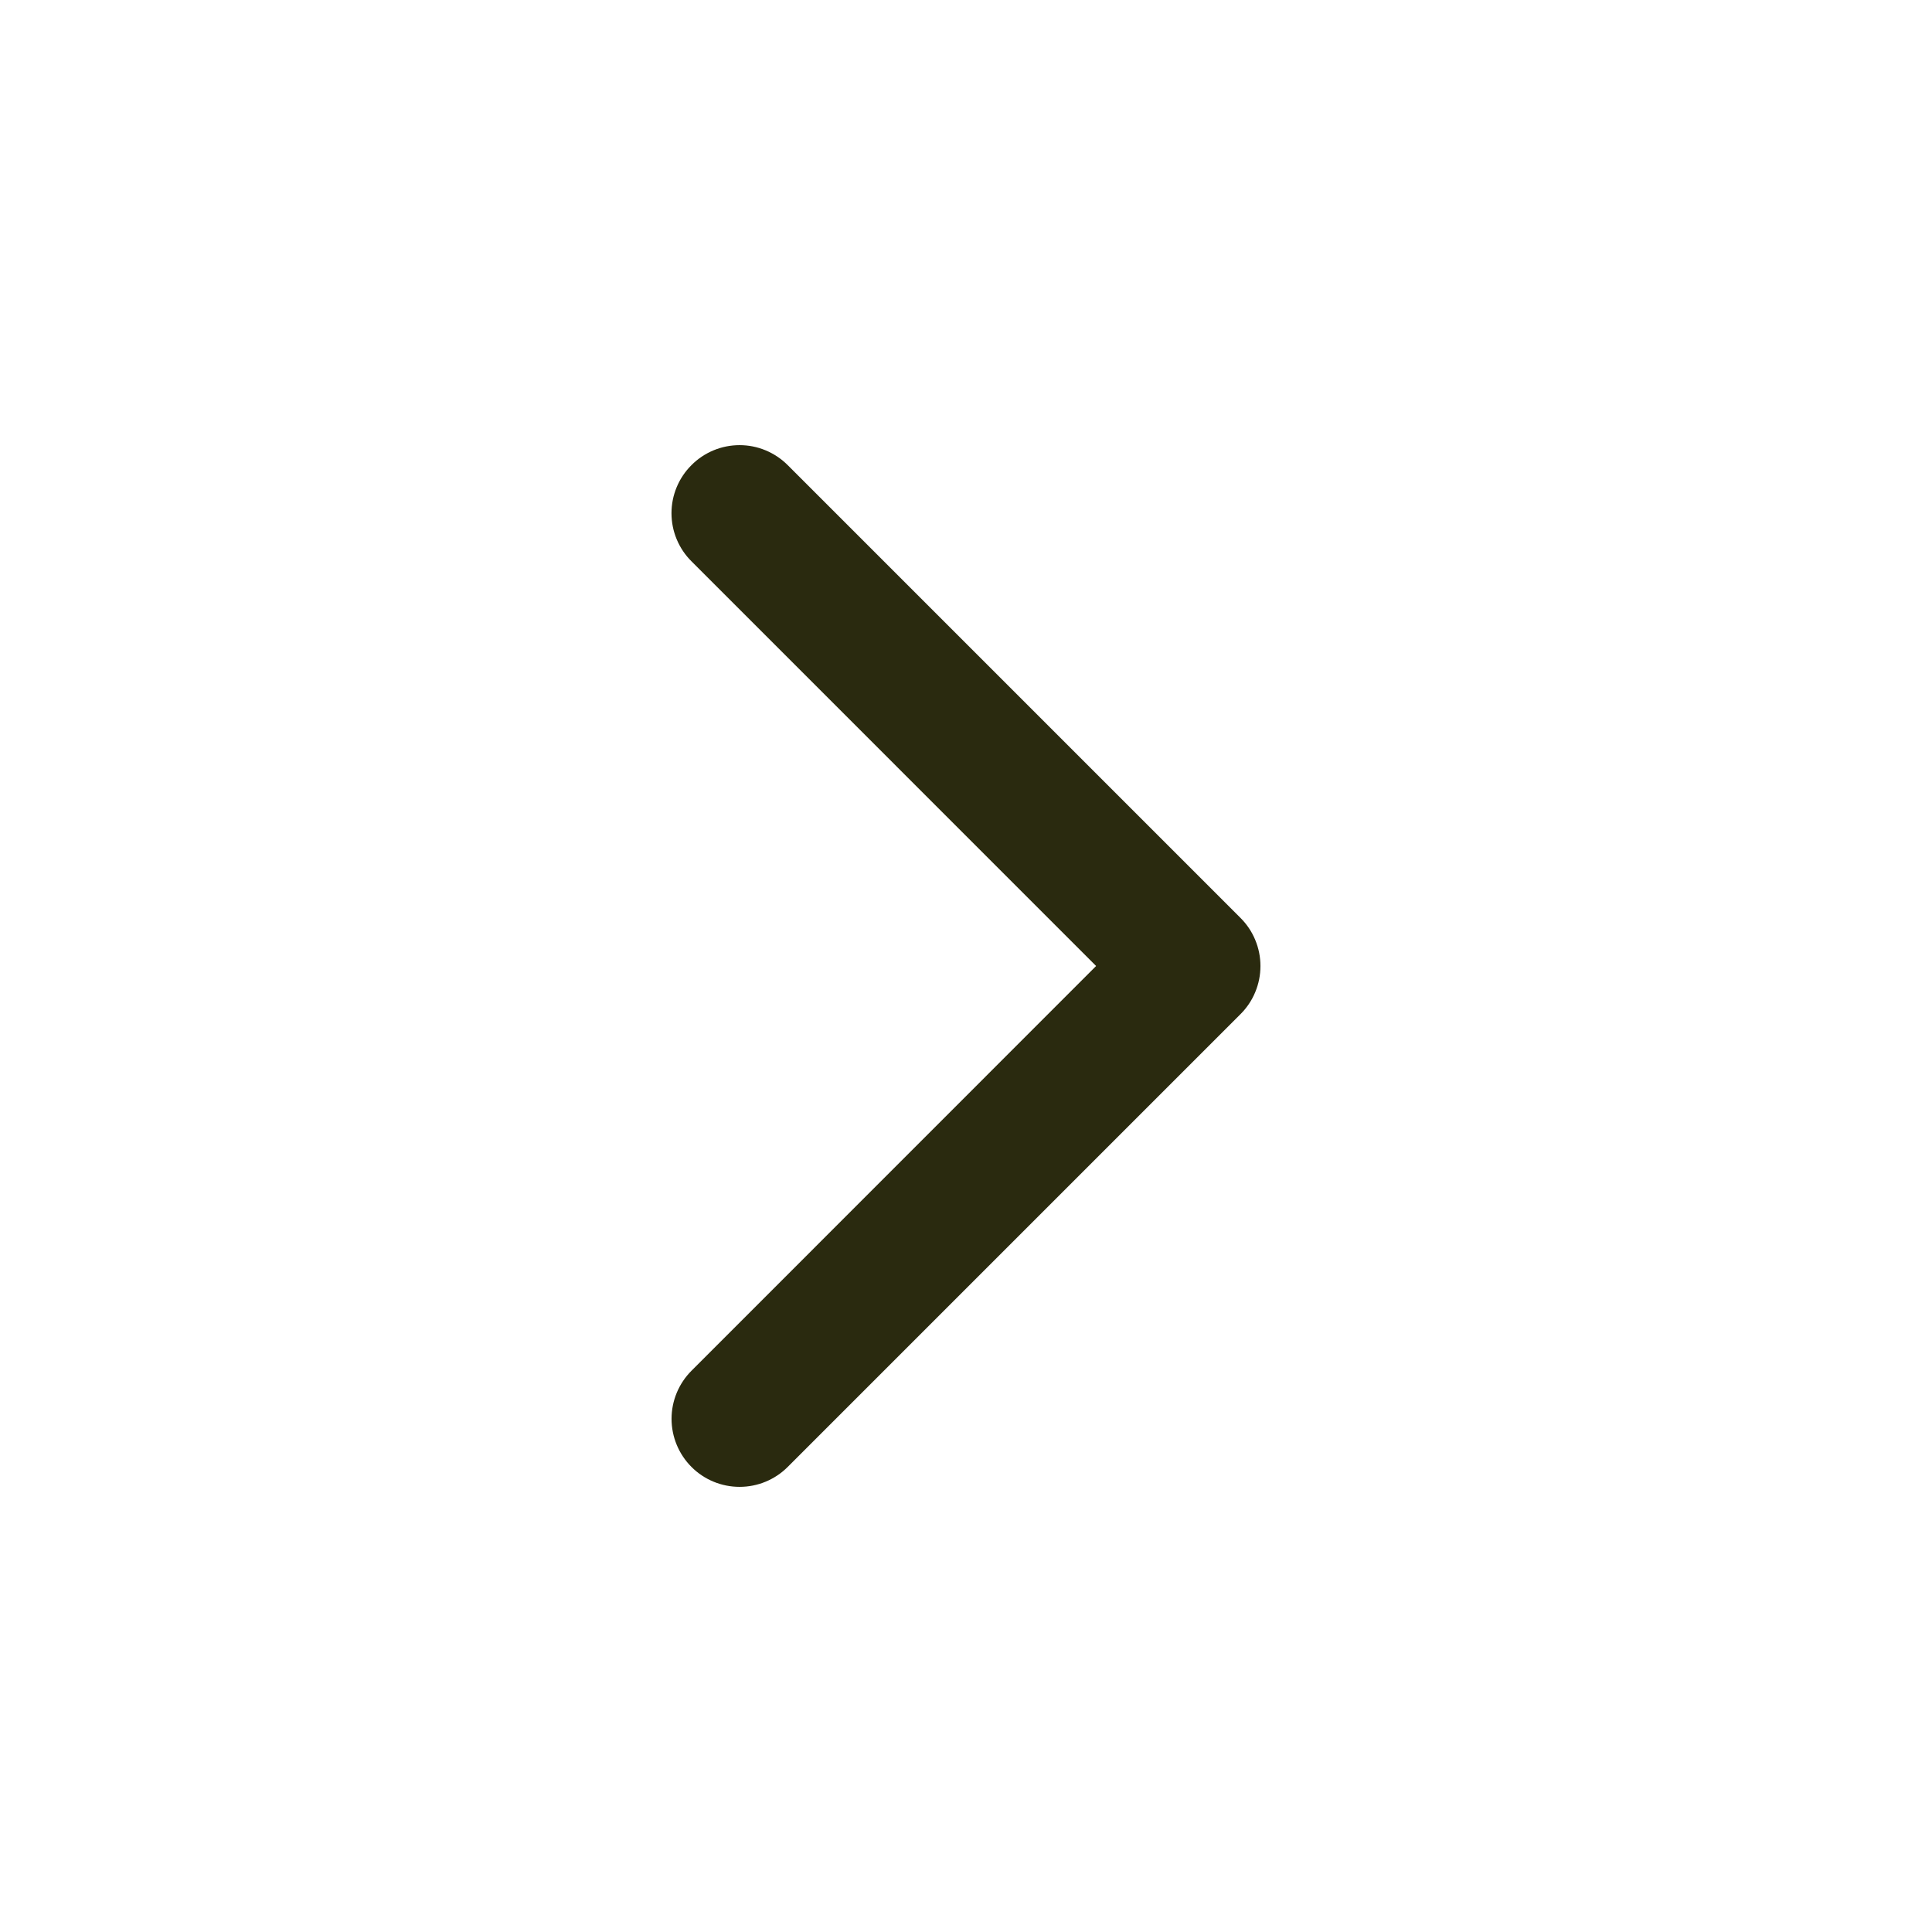
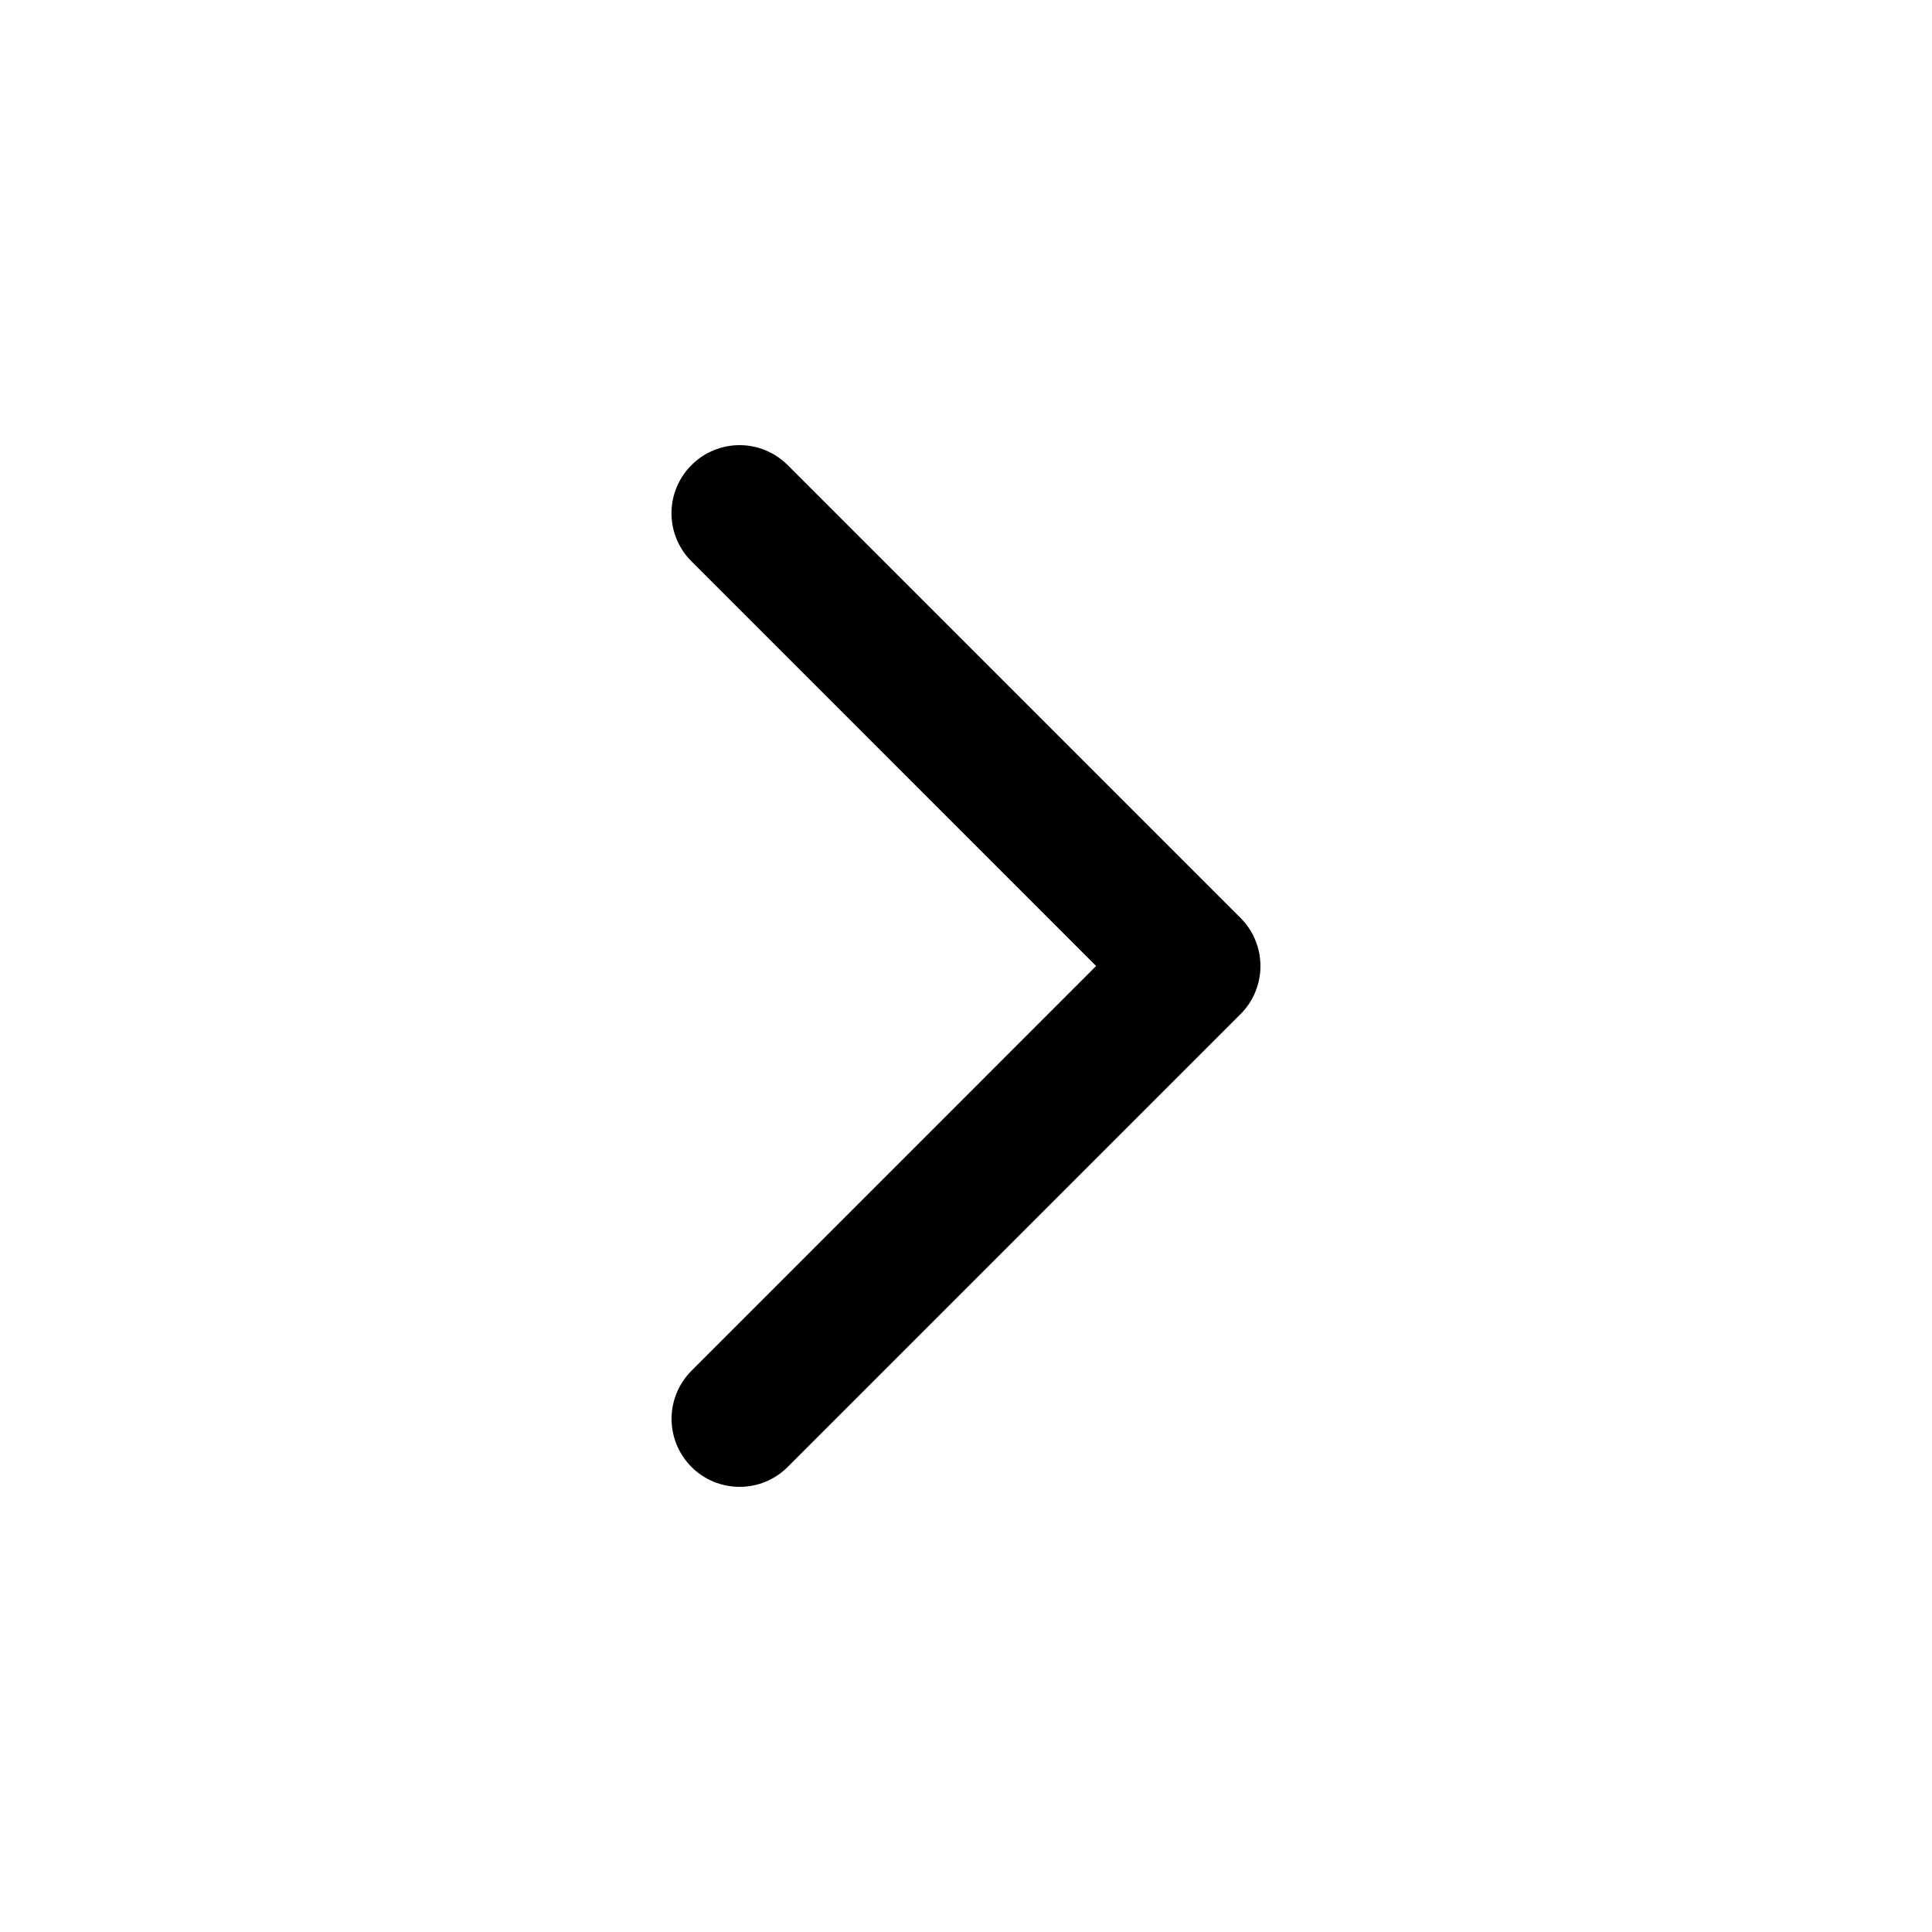
<svg xmlns="http://www.w3.org/2000/svg" width="32" height="32" viewBox="0 0 32 32" fill="none">
-   <path d="M11.453 7.704C11.348 7.808 11.265 7.932 11.208 8.069C11.151 8.206 11.122 8.352 11.122 8.5C11.122 8.649 11.151 8.795 11.208 8.932C11.265 9.069 11.348 9.193 11.453 9.297L18.155 16L11.453 22.704C11.242 22.915 11.123 23.202 11.123 23.5C11.123 23.799 11.242 24.086 11.453 24.297C11.664 24.509 11.951 24.627 12.25 24.627C12.549 24.627 12.835 24.509 13.047 24.297L20.547 16.797C20.651 16.693 20.735 16.569 20.791 16.432C20.848 16.295 20.877 16.149 20.877 16C20.877 15.852 20.848 15.706 20.791 15.569C20.735 15.432 20.651 15.308 20.547 15.204L13.047 7.704C12.942 7.599 12.818 7.516 12.681 7.459C12.544 7.402 12.398 7.373 12.25 7.373C12.102 7.373 11.955 7.402 11.818 7.459C11.681 7.516 11.557 7.599 11.453 7.704Z" fill="#2A2A0F" />
+   <path d="M11.453 7.704C11.348 7.808 11.265 7.932 11.208 8.069C11.151 8.206 11.122 8.352 11.122 8.5C11.122 8.649 11.151 8.795 11.208 8.932C11.265 9.069 11.348 9.193 11.453 9.297L18.155 16L11.453 22.704C11.242 22.915 11.123 23.202 11.123 23.5C11.123 23.799 11.242 24.086 11.453 24.297C11.664 24.509 11.951 24.627 12.25 24.627C12.549 24.627 12.835 24.509 13.047 24.297L20.547 16.797C20.651 16.693 20.735 16.569 20.791 16.432C20.848 16.295 20.877 16.149 20.877 16C20.877 15.852 20.848 15.706 20.791 15.569C20.735 15.432 20.651 15.308 20.547 15.204L13.047 7.704C12.942 7.599 12.818 7.516 12.681 7.459C12.544 7.402 12.398 7.373 12.25 7.373C12.102 7.373 11.955 7.402 11.818 7.459C11.681 7.516 11.557 7.599 11.453 7.704Z" fill="currentColor" />
</svg>
